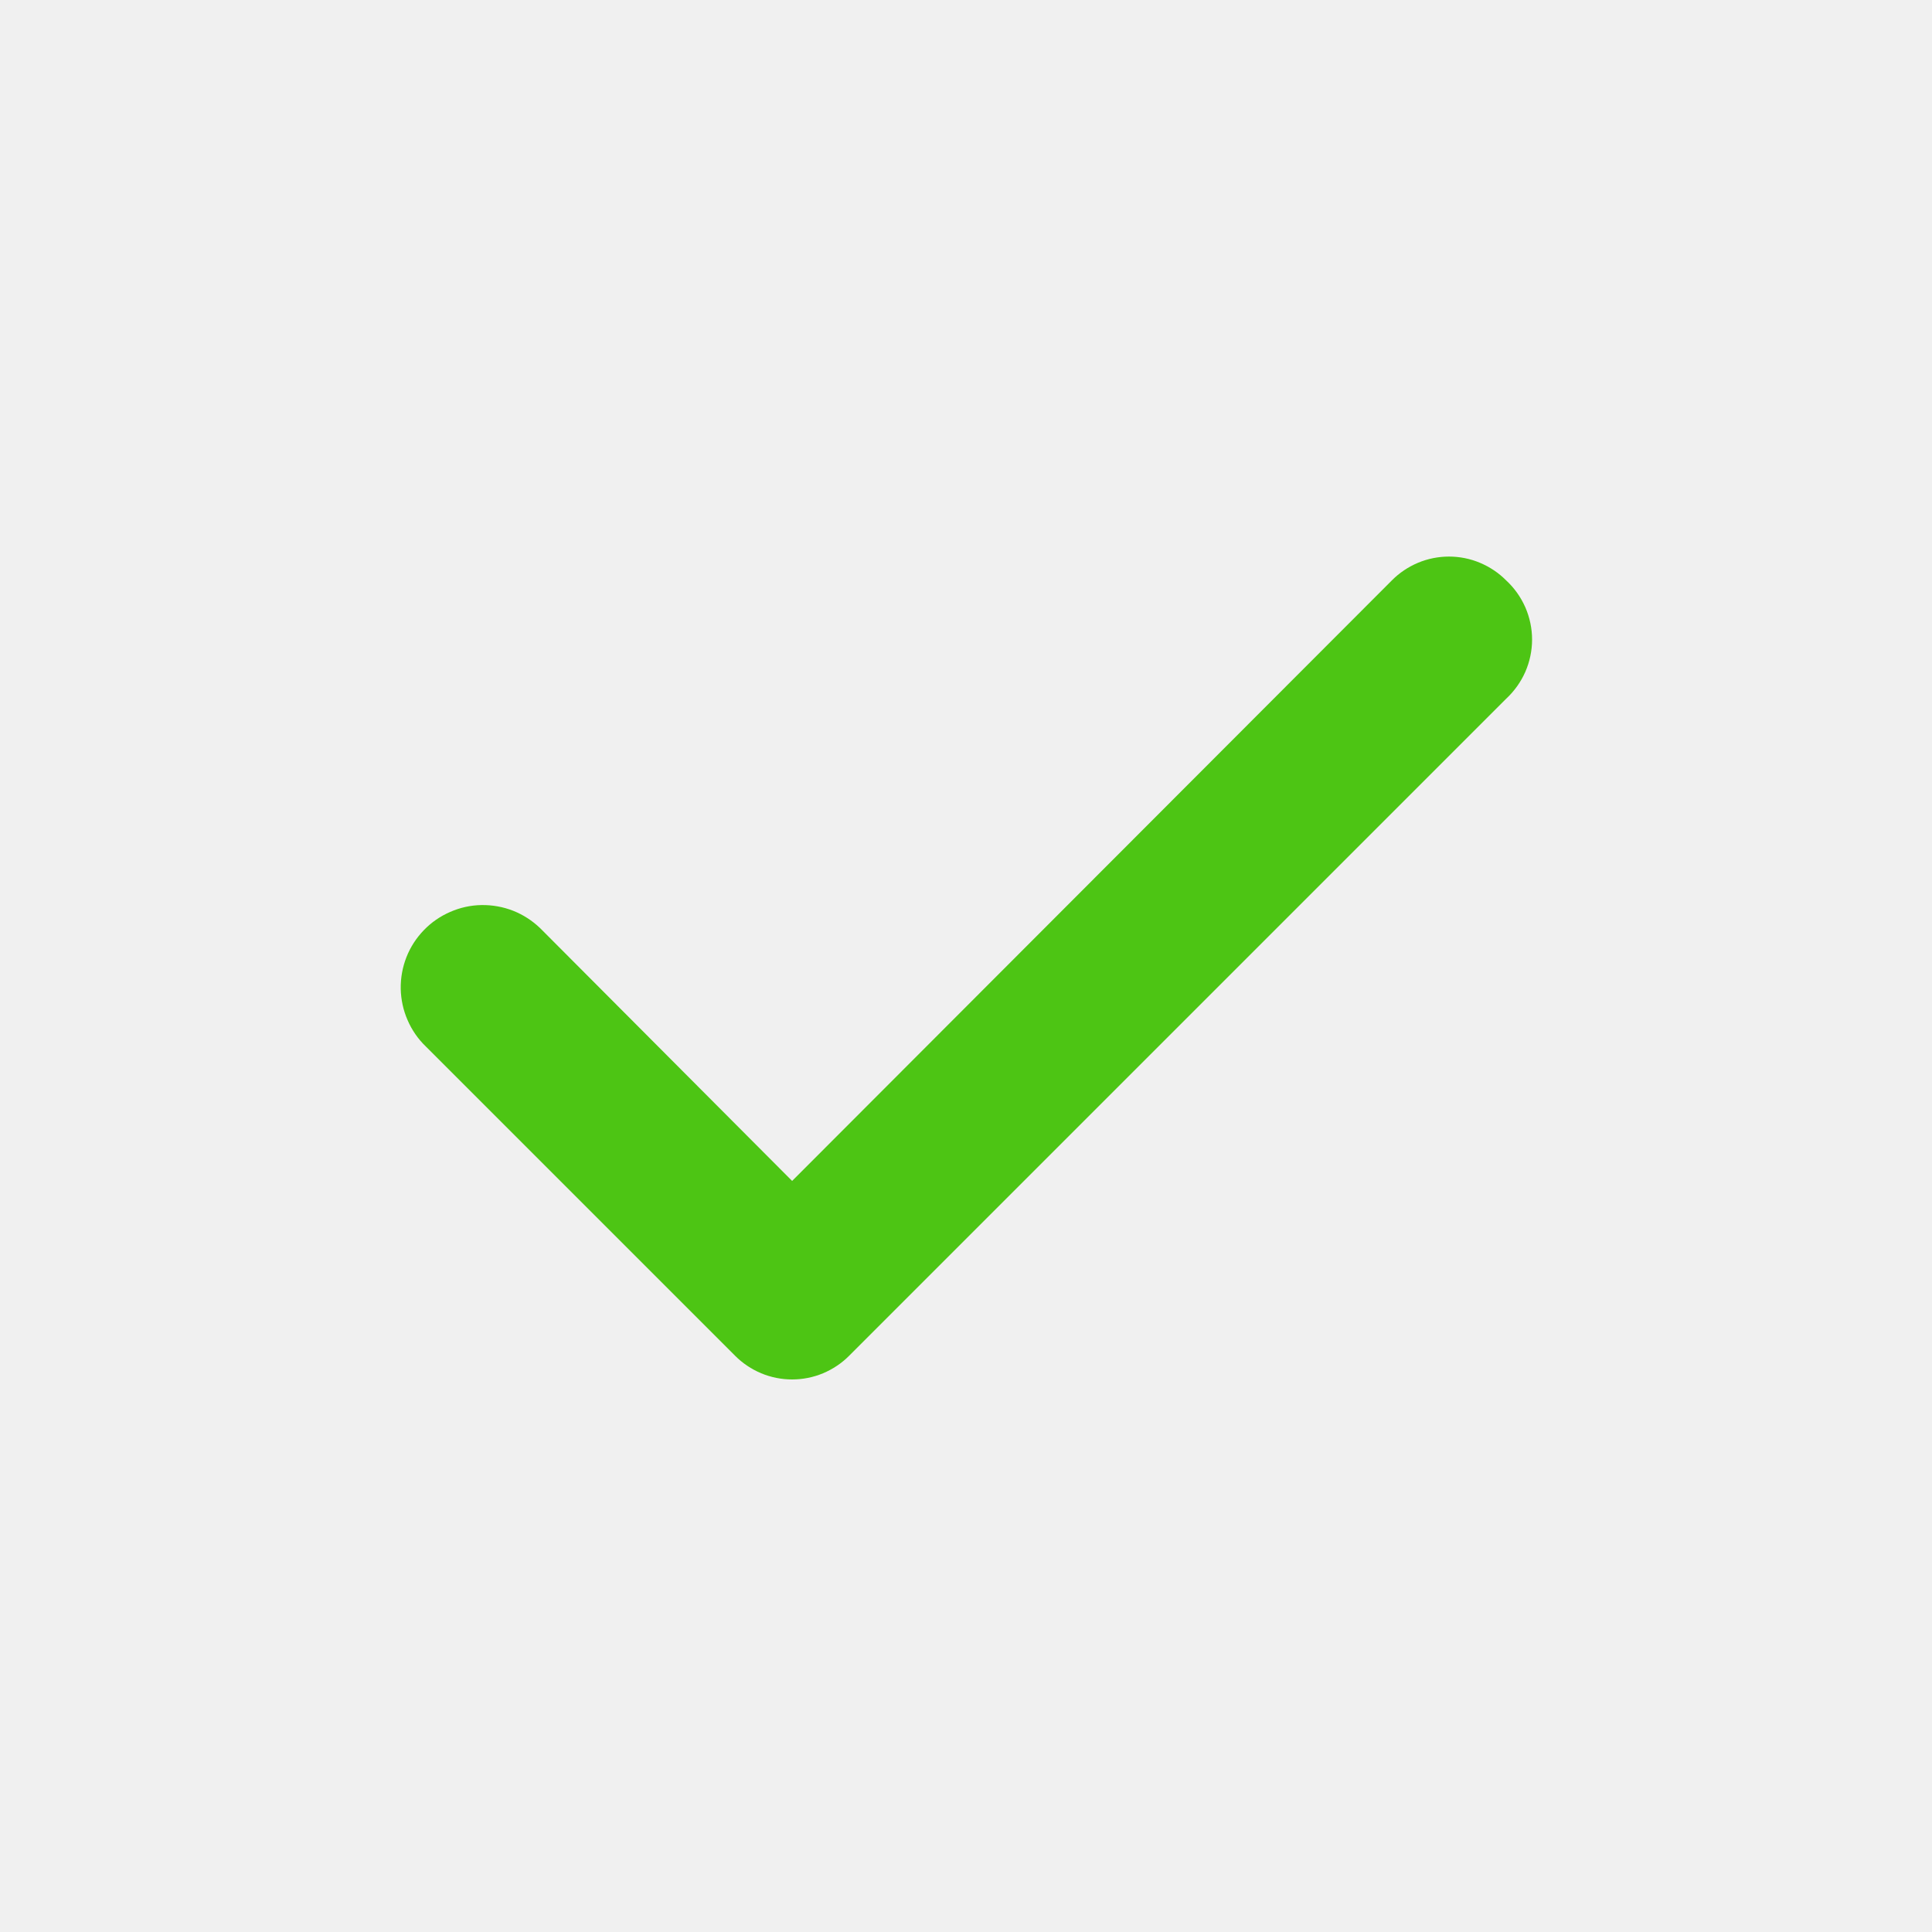
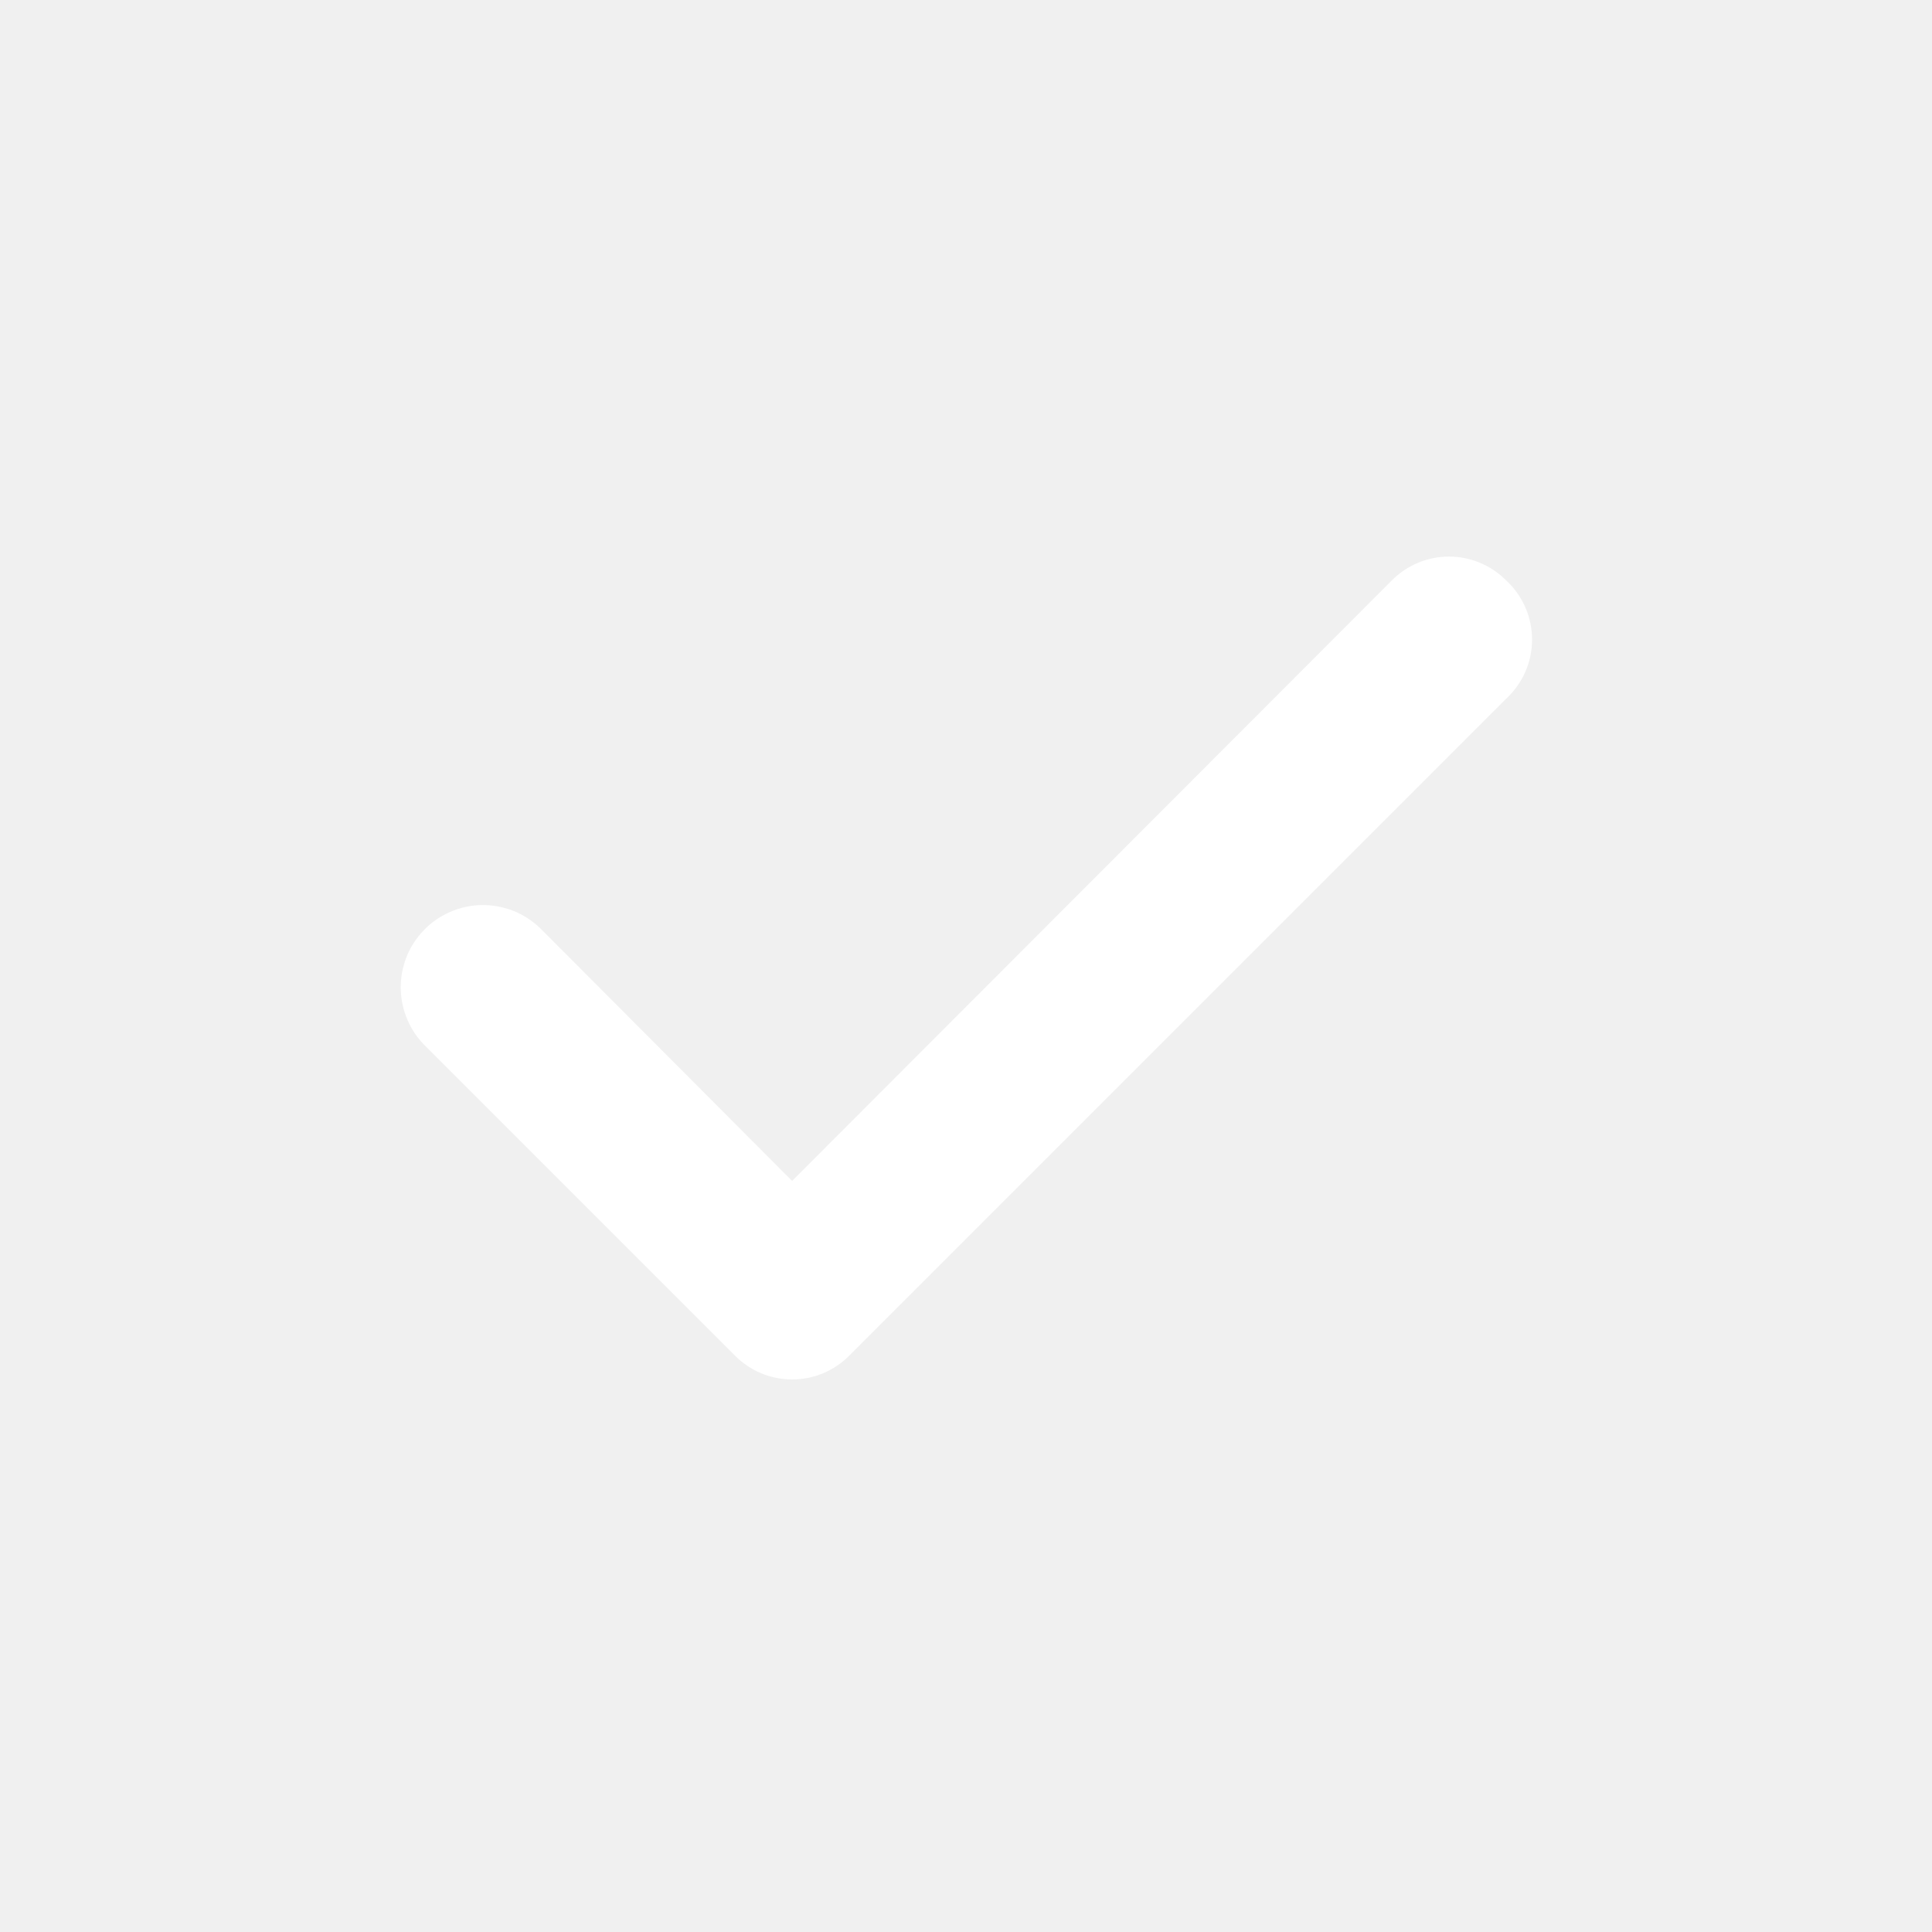
<svg xmlns="http://www.w3.org/2000/svg" width="24" height="24" viewBox="0 0 24 24" fill="none">
-   <path d="M18.71 7.21C18.617 7.116 18.506 7.042 18.384 6.991C18.263 6.94 18.132 6.914 18 6.914C17.868 6.914 17.737 6.94 17.615 6.991C17.494 7.042 17.383 7.116 17.29 7.21L9.84 14.67L6.71 11.53C6.613 11.437 6.499 11.363 6.375 11.314C6.25 11.265 6.116 11.241 5.982 11.243C5.848 11.245 5.716 11.274 5.593 11.328C5.47 11.381 5.358 11.458 5.265 11.555C5.172 11.651 5.098 11.765 5.049 11.89C5 12.015 4.976 12.148 4.978 12.283C4.981 12.417 5.009 12.549 5.063 12.672C5.116 12.795 5.193 12.907 5.29 13L9.13 16.84C9.223 16.934 9.334 17.008 9.455 17.059C9.577 17.11 9.708 17.136 9.84 17.136C9.972 17.136 10.103 17.11 10.225 17.059C10.346 17.008 10.457 16.934 10.55 16.84L18.71 8.68C18.811 8.586 18.892 8.473 18.948 8.346C19.003 8.22 19.032 8.083 19.032 7.945C19.032 7.807 19.003 7.67 18.948 7.544C18.892 7.417 18.811 7.303 18.71 7.21Z" fill="#4DC514" />
+   <path d="M18.71 7.21C18.617 7.116 18.506 7.042 18.384 6.991C18.263 6.94 18.132 6.914 18 6.914C17.868 6.914 17.737 6.94 17.615 6.991C17.494 7.042 17.383 7.116 17.29 7.21L9.84 14.67L6.71 11.53C6.613 11.437 6.499 11.363 6.375 11.314C6.25 11.265 6.116 11.241 5.982 11.243C5.848 11.245 5.716 11.274 5.593 11.328C5.47 11.381 5.358 11.458 5.265 11.555C5.172 11.651 5.098 11.765 5.049 11.89C5 12.015 4.976 12.148 4.978 12.283C4.981 12.417 5.009 12.549 5.063 12.672C5.116 12.795 5.193 12.907 5.29 13L9.13 16.84C9.223 16.934 9.334 17.008 9.455 17.059C9.577 17.11 9.708 17.136 9.84 17.136C9.972 17.136 10.103 17.11 10.225 17.059C10.346 17.008 10.457 16.934 10.55 16.84L18.71 8.68C18.811 8.586 18.892 8.473 18.948 8.346C19.003 8.22 19.032 8.083 19.032 7.945C19.032 7.807 19.003 7.67 18.948 7.544C18.892 7.417 18.811 7.303 18.71 7.21Z" fill="#ffffff" />
</svg>
